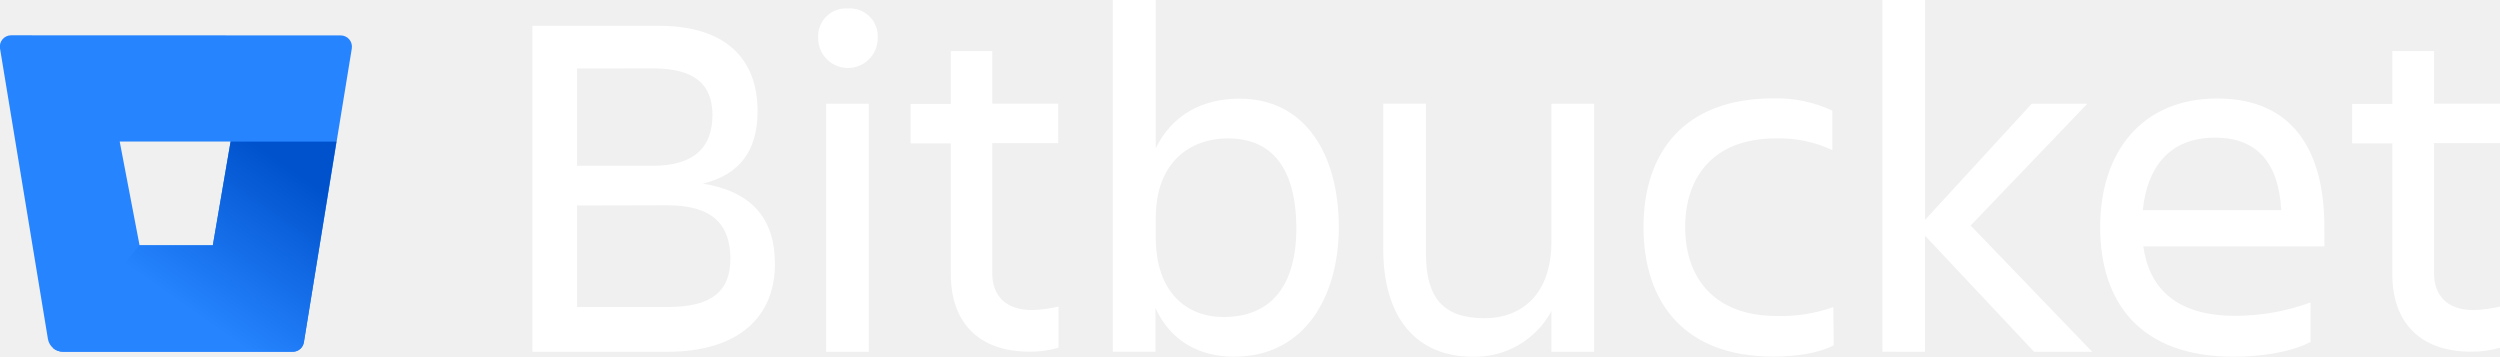
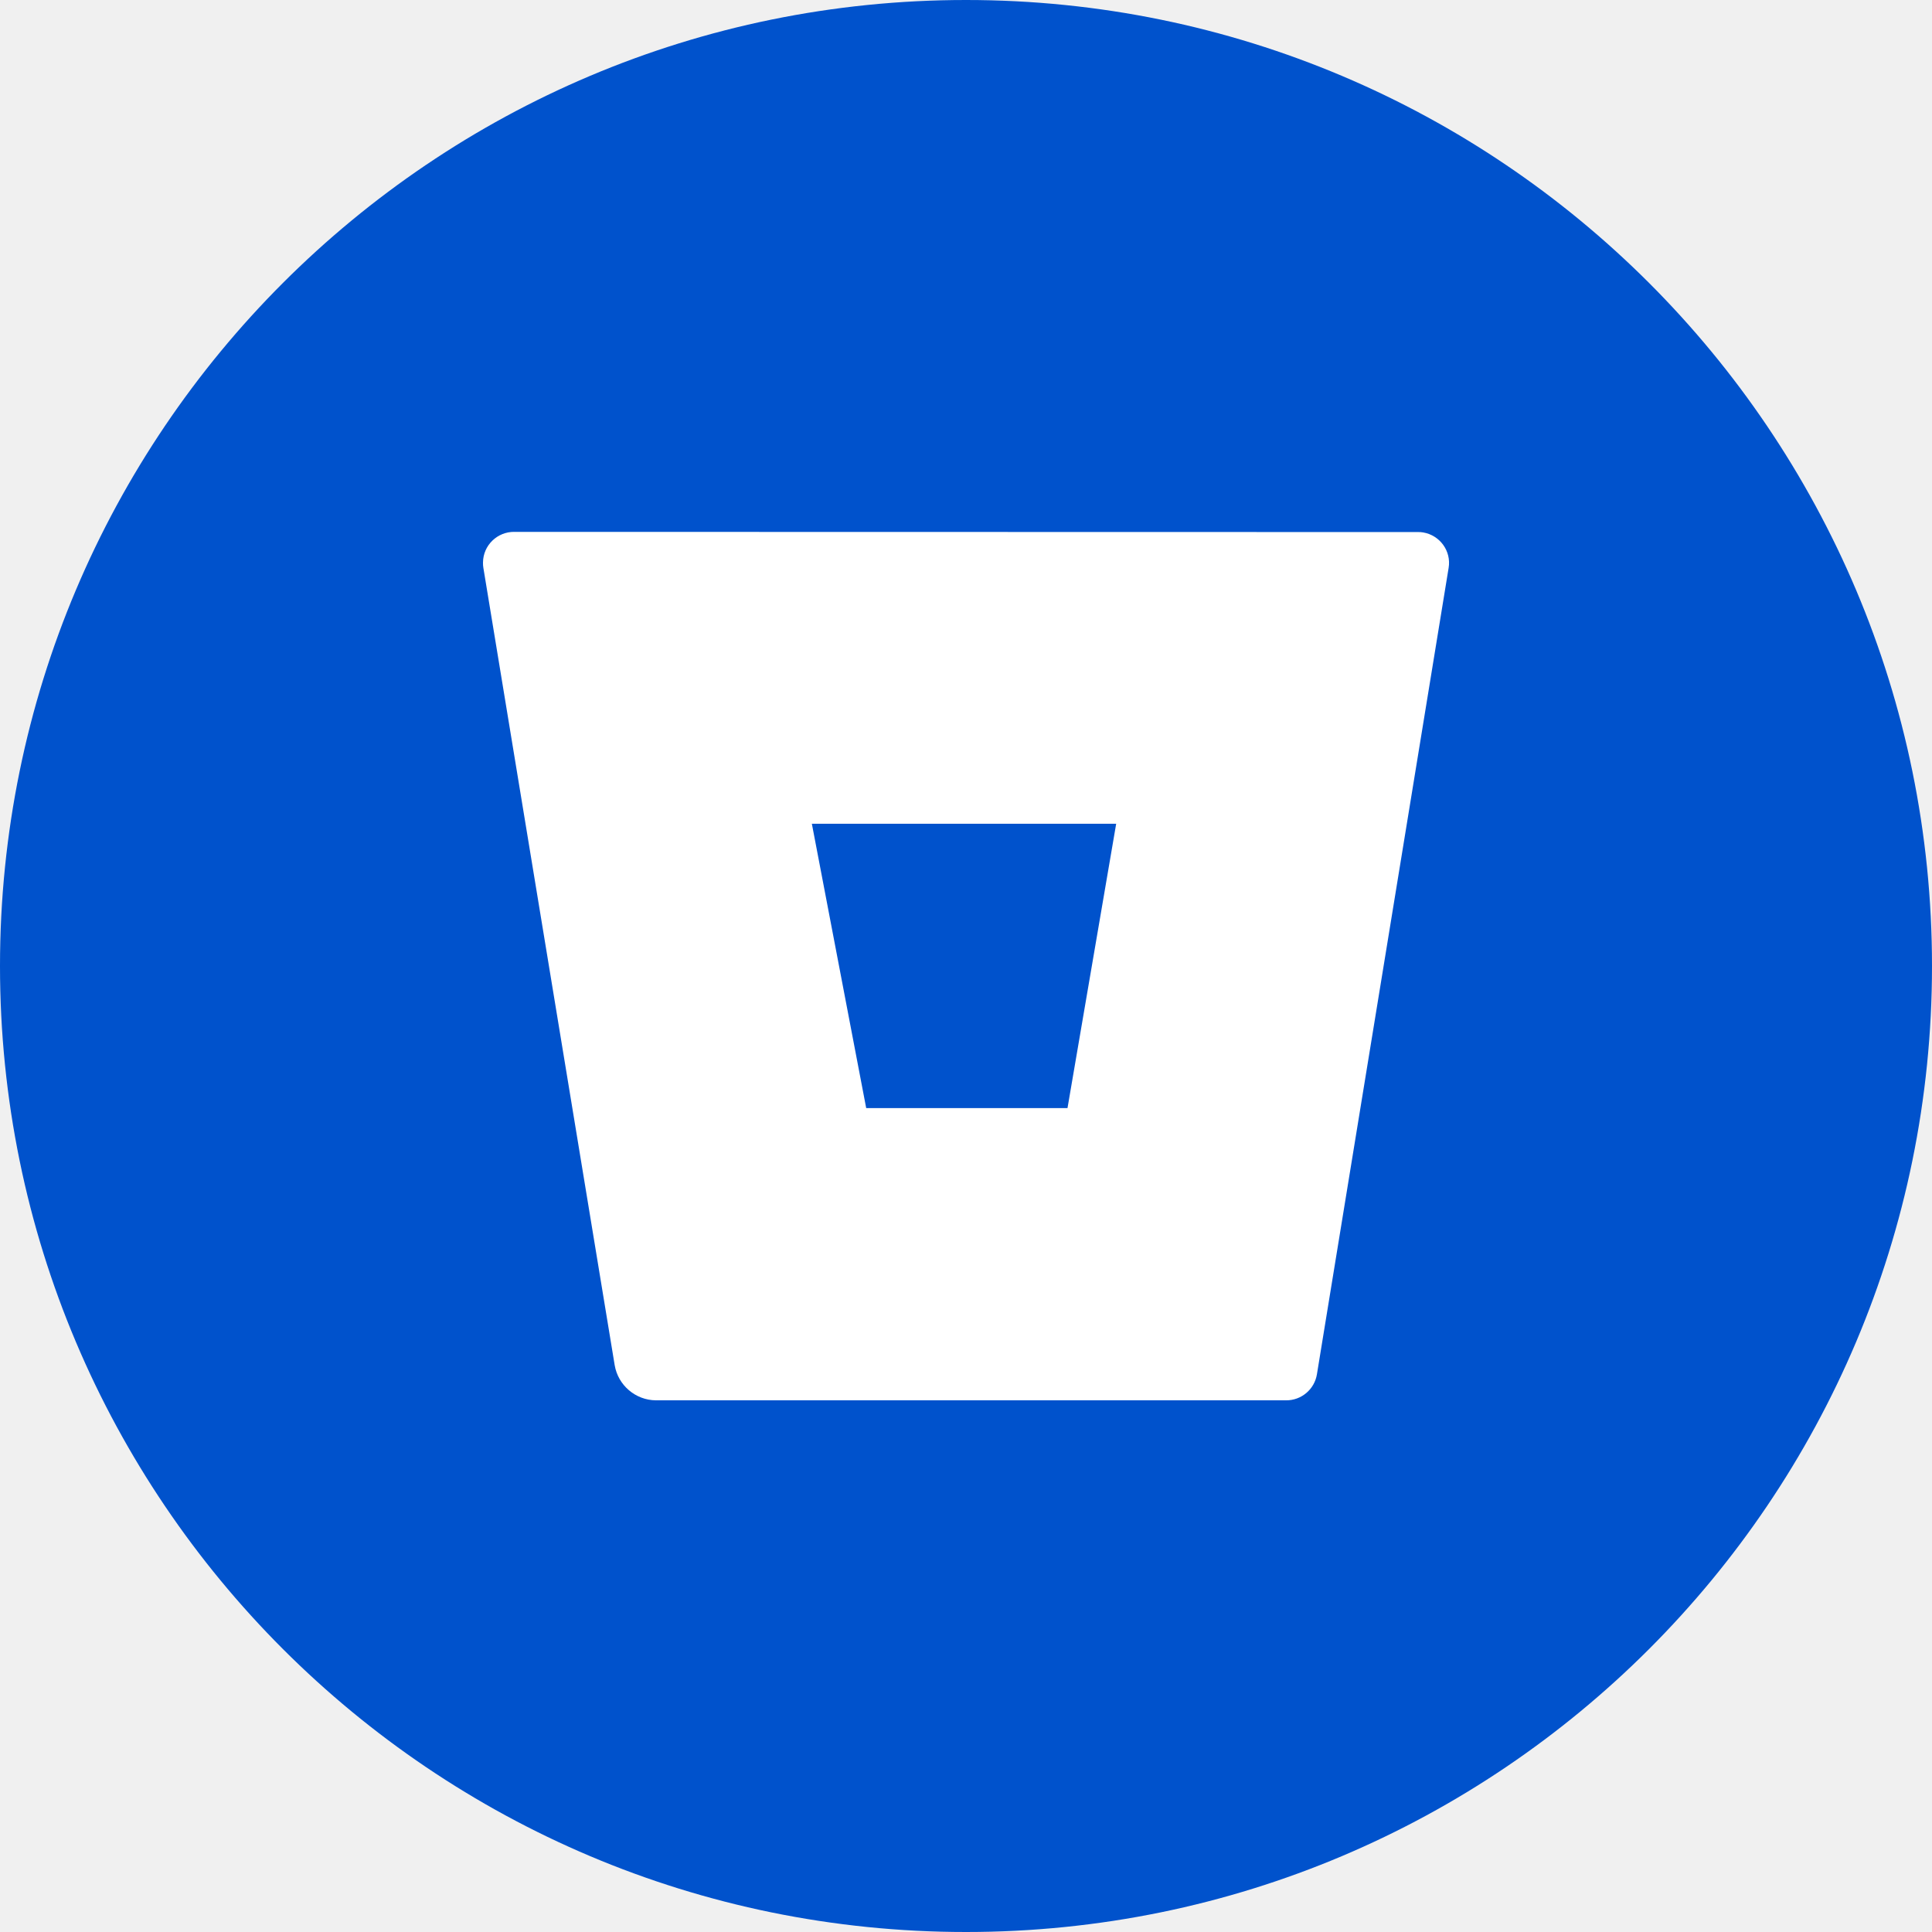
- <svg xmlns="http://www.w3.org/2000/svg" width="443.43" height="63.27" style="">
-   <rect id="backgroundrect" width="100%" height="100%" x="0" y="0" fill="none" stroke="none" />
-   <defs>
-     <linearGradient id="A" x1="1.086" y1="0.138" x2="0.469" y2="0.788">
-       <stop offset=".18" stop-color="#0052cc" />
-       <stop offset="1" stop-color="#2684ff" />
-     </linearGradient>
-   </defs>
-   <g class="currentLayer" style="">
-     <path d="M116.87 4.58c11.8 0 17.5 5.8 17.5 15.14 0 7-3.17 11.26-9.68 12.85 8.54 1.4 12.76 6.07 12.76 14.25 0 9.24-6.25 15.58-19.18 15.58H94.43V4.58zm-14.52 7.57V29.4h13.46c7.48 0 10.56-3.43 10.56-9s-3.34-8.27-10.56-8.27zm0 24.3v18h16.2c7.57 0 11-2.73 11-8.54 0-6.16-3.26-9.5-11.17-9.5zM150.4 1.5a4.94 4.94 0 0 1 5.28 5.28 5.28 5.28 0 0 1-10.56 0 4.94 4.94 0 0 1 5.28-5.28zm-3.87 16.9h7.57v44h-7.57zM183 55a24 24 0 0 0 4.75-.62v7.3a18.19 18.19 0 0 1-5.1.7c-9.42 0-14-5.54-14-13.73V25.43h-7.13v-7h7.13V9.06H176v9.33h11.7v7H176v23.1c0 3.87 2.3 6.5 7 6.5zm35.95 8.27c-6.42 0-11.35-2.9-14-8.62v7.74h-7.57V0H205v26.3c2.82-5.8 8.1-8.8 14.87-8.8 11.7 0 17.6 9.94 17.6 22.88-.04 12.4-6.2 22.88-18.52 22.88zm-1.15-38.72c-6.8 0-12.8 4.3-12.8 14.08v3.52c0 9.77 5.54 14.08 12 14.08 8.54 0 12.94-5.63 12.94-15.84-.08-10.56-4.3-15.84-12.14-15.84zm27.55-6.16h7.57V45c0 7.92 3.17 11.44 10.38 11.44 7 0 11.88-4.66 11.88-13.55V18.4h7.57v44h-7.57v-7.22a15.43 15.43 0 0 1-13.9 8.1c-10.12 0-15.93-7-15.93-19.1zm79.9 42.86c-2.64 1.4-6.7 2-10.74 2-15.66 0-23-9.5-23-23 0-13.3 7.3-22.8 23-22.8A23.26 23.26 0 0 1 325 19.62v7a22.17 22.17 0 0 0-10-2.07c-11.44 0-16.1 7.2-16.1 15.75s4.75 15.75 16.28 15.75a27.78 27.78 0 0 0 10-1.58zm8.63 1.14V0h7.57v39l18.92-20.6h9.86L349.54 40l21.56 22.4h-10.3l-19.36-20.6v20.6zm62.3.88c-16.46 0-23.67-9.5-23.67-23 0-13.3 7.4-22.8 20.77-22.8 13.55 0 19 9.42 19 22.8v3.43h-32.12c1.06 7.48 5.9 12.32 16.28 12.32a39 39 0 0 0 13.38-2.37v7c-3.6 1.92-9.15 2.62-13.64 2.62zm-16.1-26h24.55c-.44-8.18-4.14-12.85-11.7-12.85-8.02-.04-12.06 5.15-12.85 12.8zM438.68 55a24 24 0 0 0 4.75-.62v7.3a18.19 18.19 0 0 1-5.1.7c-9.42 0-14-5.54-14-13.73V25.43h-7.13v-7h7.13V9.06h7.4v9.33h11.7v7h-11.7v23.1c.01 3.87 2.28 6.5 6.96 6.5z" fill="#ffffff" id="svg_1" class="selected" fill-opacity="1" />
-     <path d="M2 6.26a2 2 0 0 0-2 2.32l8.5 51.54a2.72 2.72 0 0 0 2.66 2.27H51.9a2 2 0 0 0 2-1.68L62.4 8.6a2 2 0 0 0-2-2.32zM37.75 43.5h-13l-3.52-18.4H40.9z" fill="#2684ff" id="svg_2" />
-     <path d="M59.67 25.12H40.9l-3.15 18.4h-13L9.4 61.73a2.71 2.71 0 0 0 1.75.66H51.9a2 2 0 0 0 2-1.68z" fill="url(#A)" id="svg_3" />
+ <svg xmlns="http://www.w3.org/2000/svg" version="1.1" x="0px" y="0px" viewBox="0 0 1024 1024" style="enable-background:new 0 0 1024 1024;" xml:space="preserve">
+   <style type="text/css">
+ 	.st0{fill:#0052CC;}
+ 	.st1{fill:#FFFFFF;}
+ </style>
+   <g id="Guides">
+ </g>
+   <g id="Icon">
+     <circle class="st0" cx="512" cy="512" r="512" />
+     <path class="st1" d="M272.6,281.9c-9-0.1-16.5,7.1-16.6,16.2c0,1,0,1.9,0.2,2.9l69.6,422.6c1.8,10.6,11,18.5,21.8,18.6h334   c8.1,0.1,15.1-5.8,16.4-13.8L767.8,301c1.5-8.9-4.6-17.3-13.5-18.8c-1-0.2-1.9-0.2-2.8-0.2L272.6,281.9z M565.8,587.3H459.1   l-28.8-150.7h161.3L565.8,587.3z" />
  </g>
</svg>
